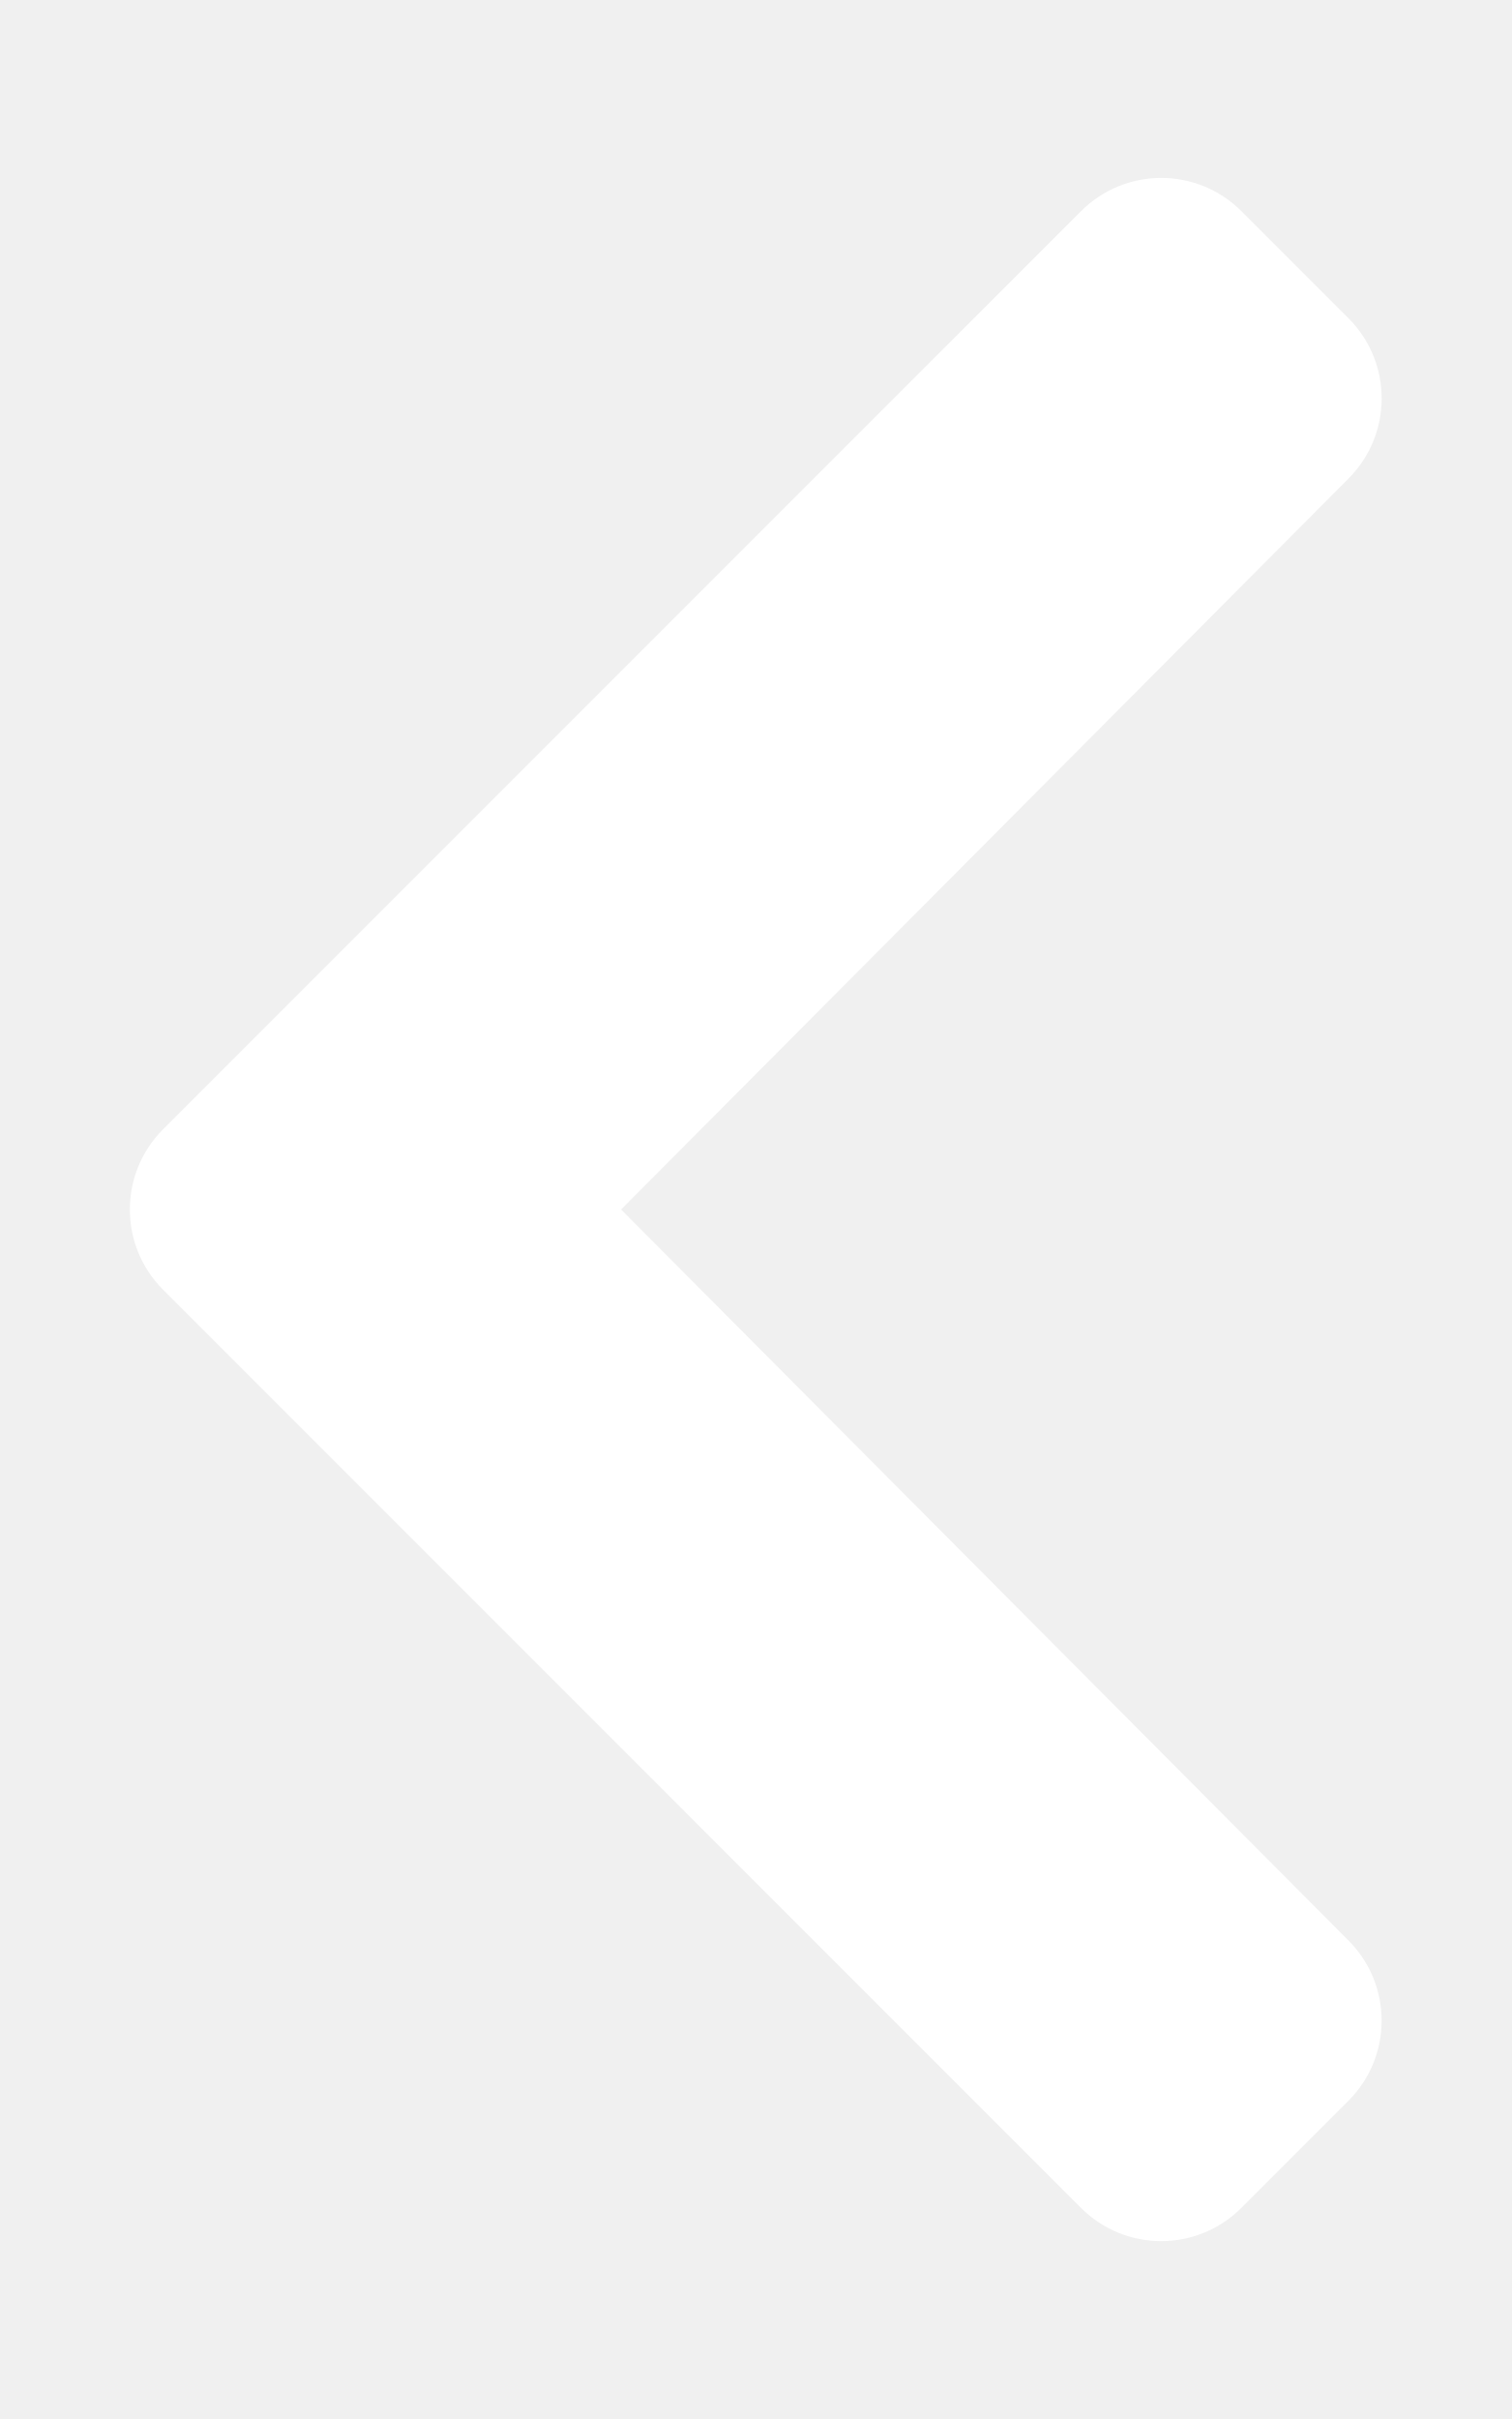
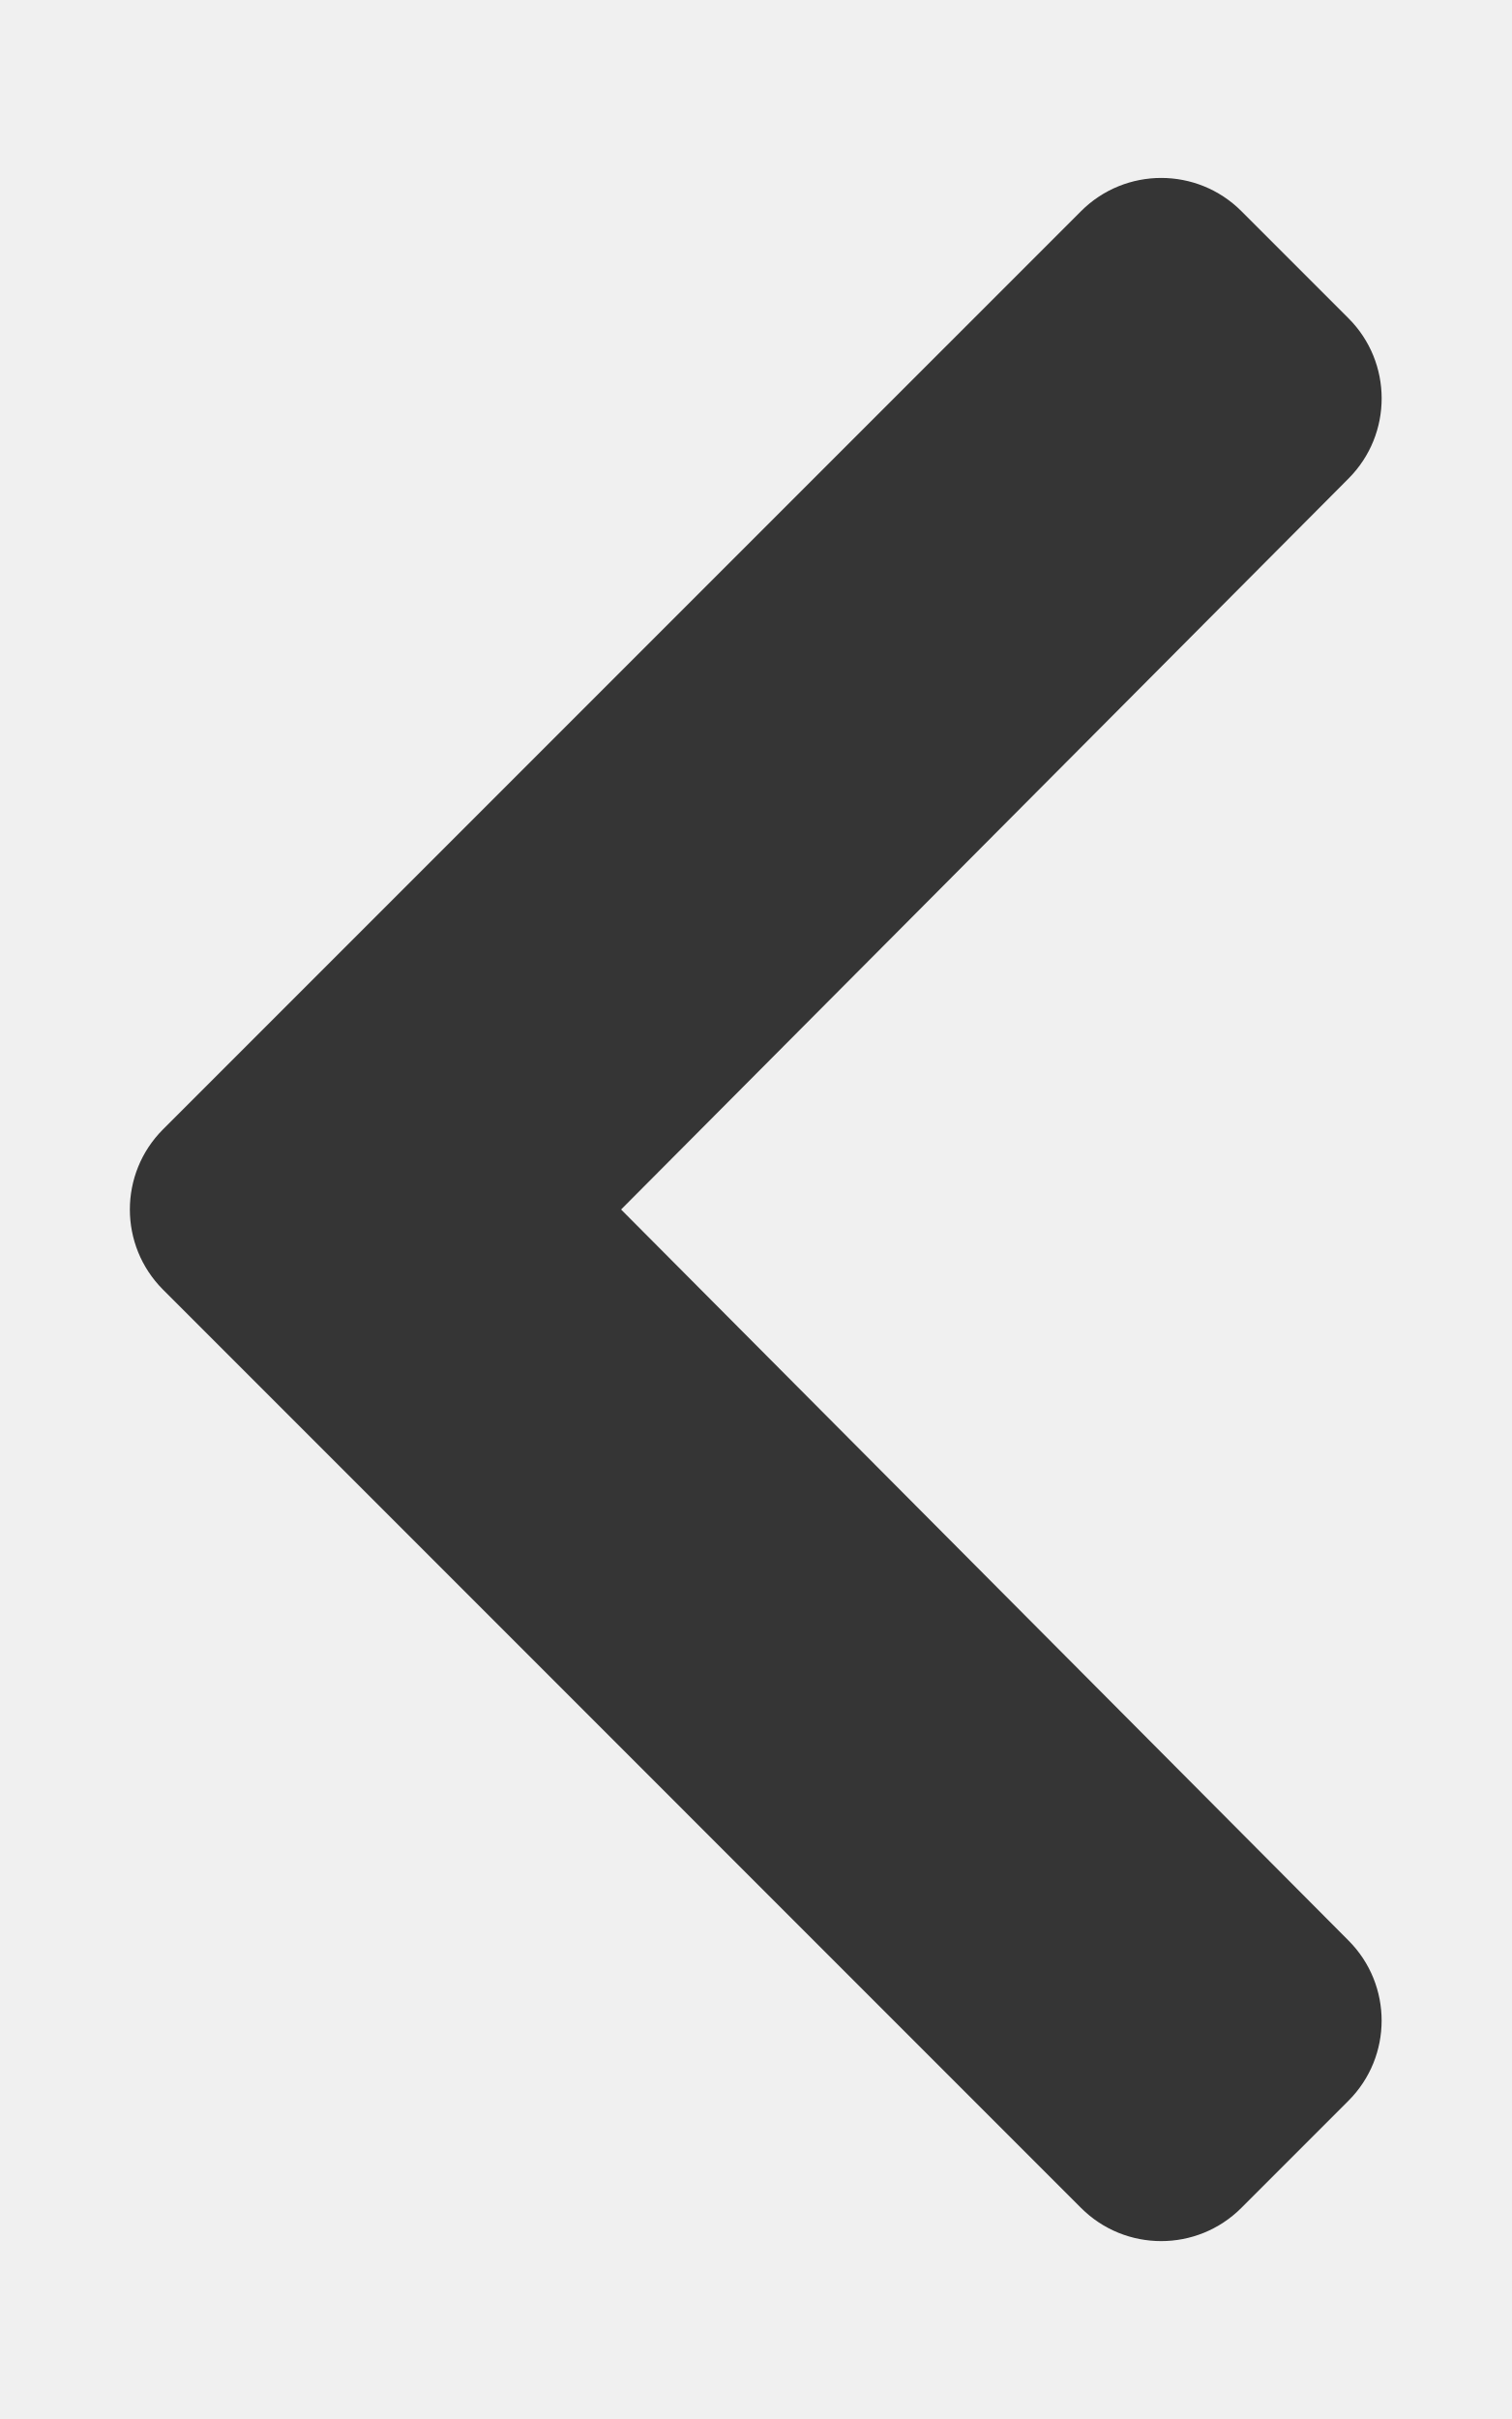
<svg xmlns="http://www.w3.org/2000/svg" viewBox="0 0 320 512">
-   <path fill="white" d="M34.52 239.03L228.87 44.69c9.37-9.37 24.57-9.37 33.94 0l22.67 22.67c9.36 9.36 9.37 24.52.04 33.9L131.49 256l154.02 154.75c9.34 9.38 9.32 24.54-.04 33.9l-22.67 22.67c-9.37 9.37-24.57 9.37-33.94 0L34.52 272.97c-9.37-9.37-9.37-24.57 0-33.94z" />
+   <path fill="#353535" d="M34.52 239.03L228.87 44.69c9.37-9.37 24.57-9.37 33.94 0l22.67 22.67c9.36 9.36 9.37 24.52.04 33.9L131.49 256l154.02 154.75c9.34 9.38 9.32 24.54-.04 33.9l-22.67 22.67c-9.37 9.37-24.57 9.37-33.94 0L34.52 272.97c-9.37-9.37-9.37-24.57 0-33.94z" />
</svg>
